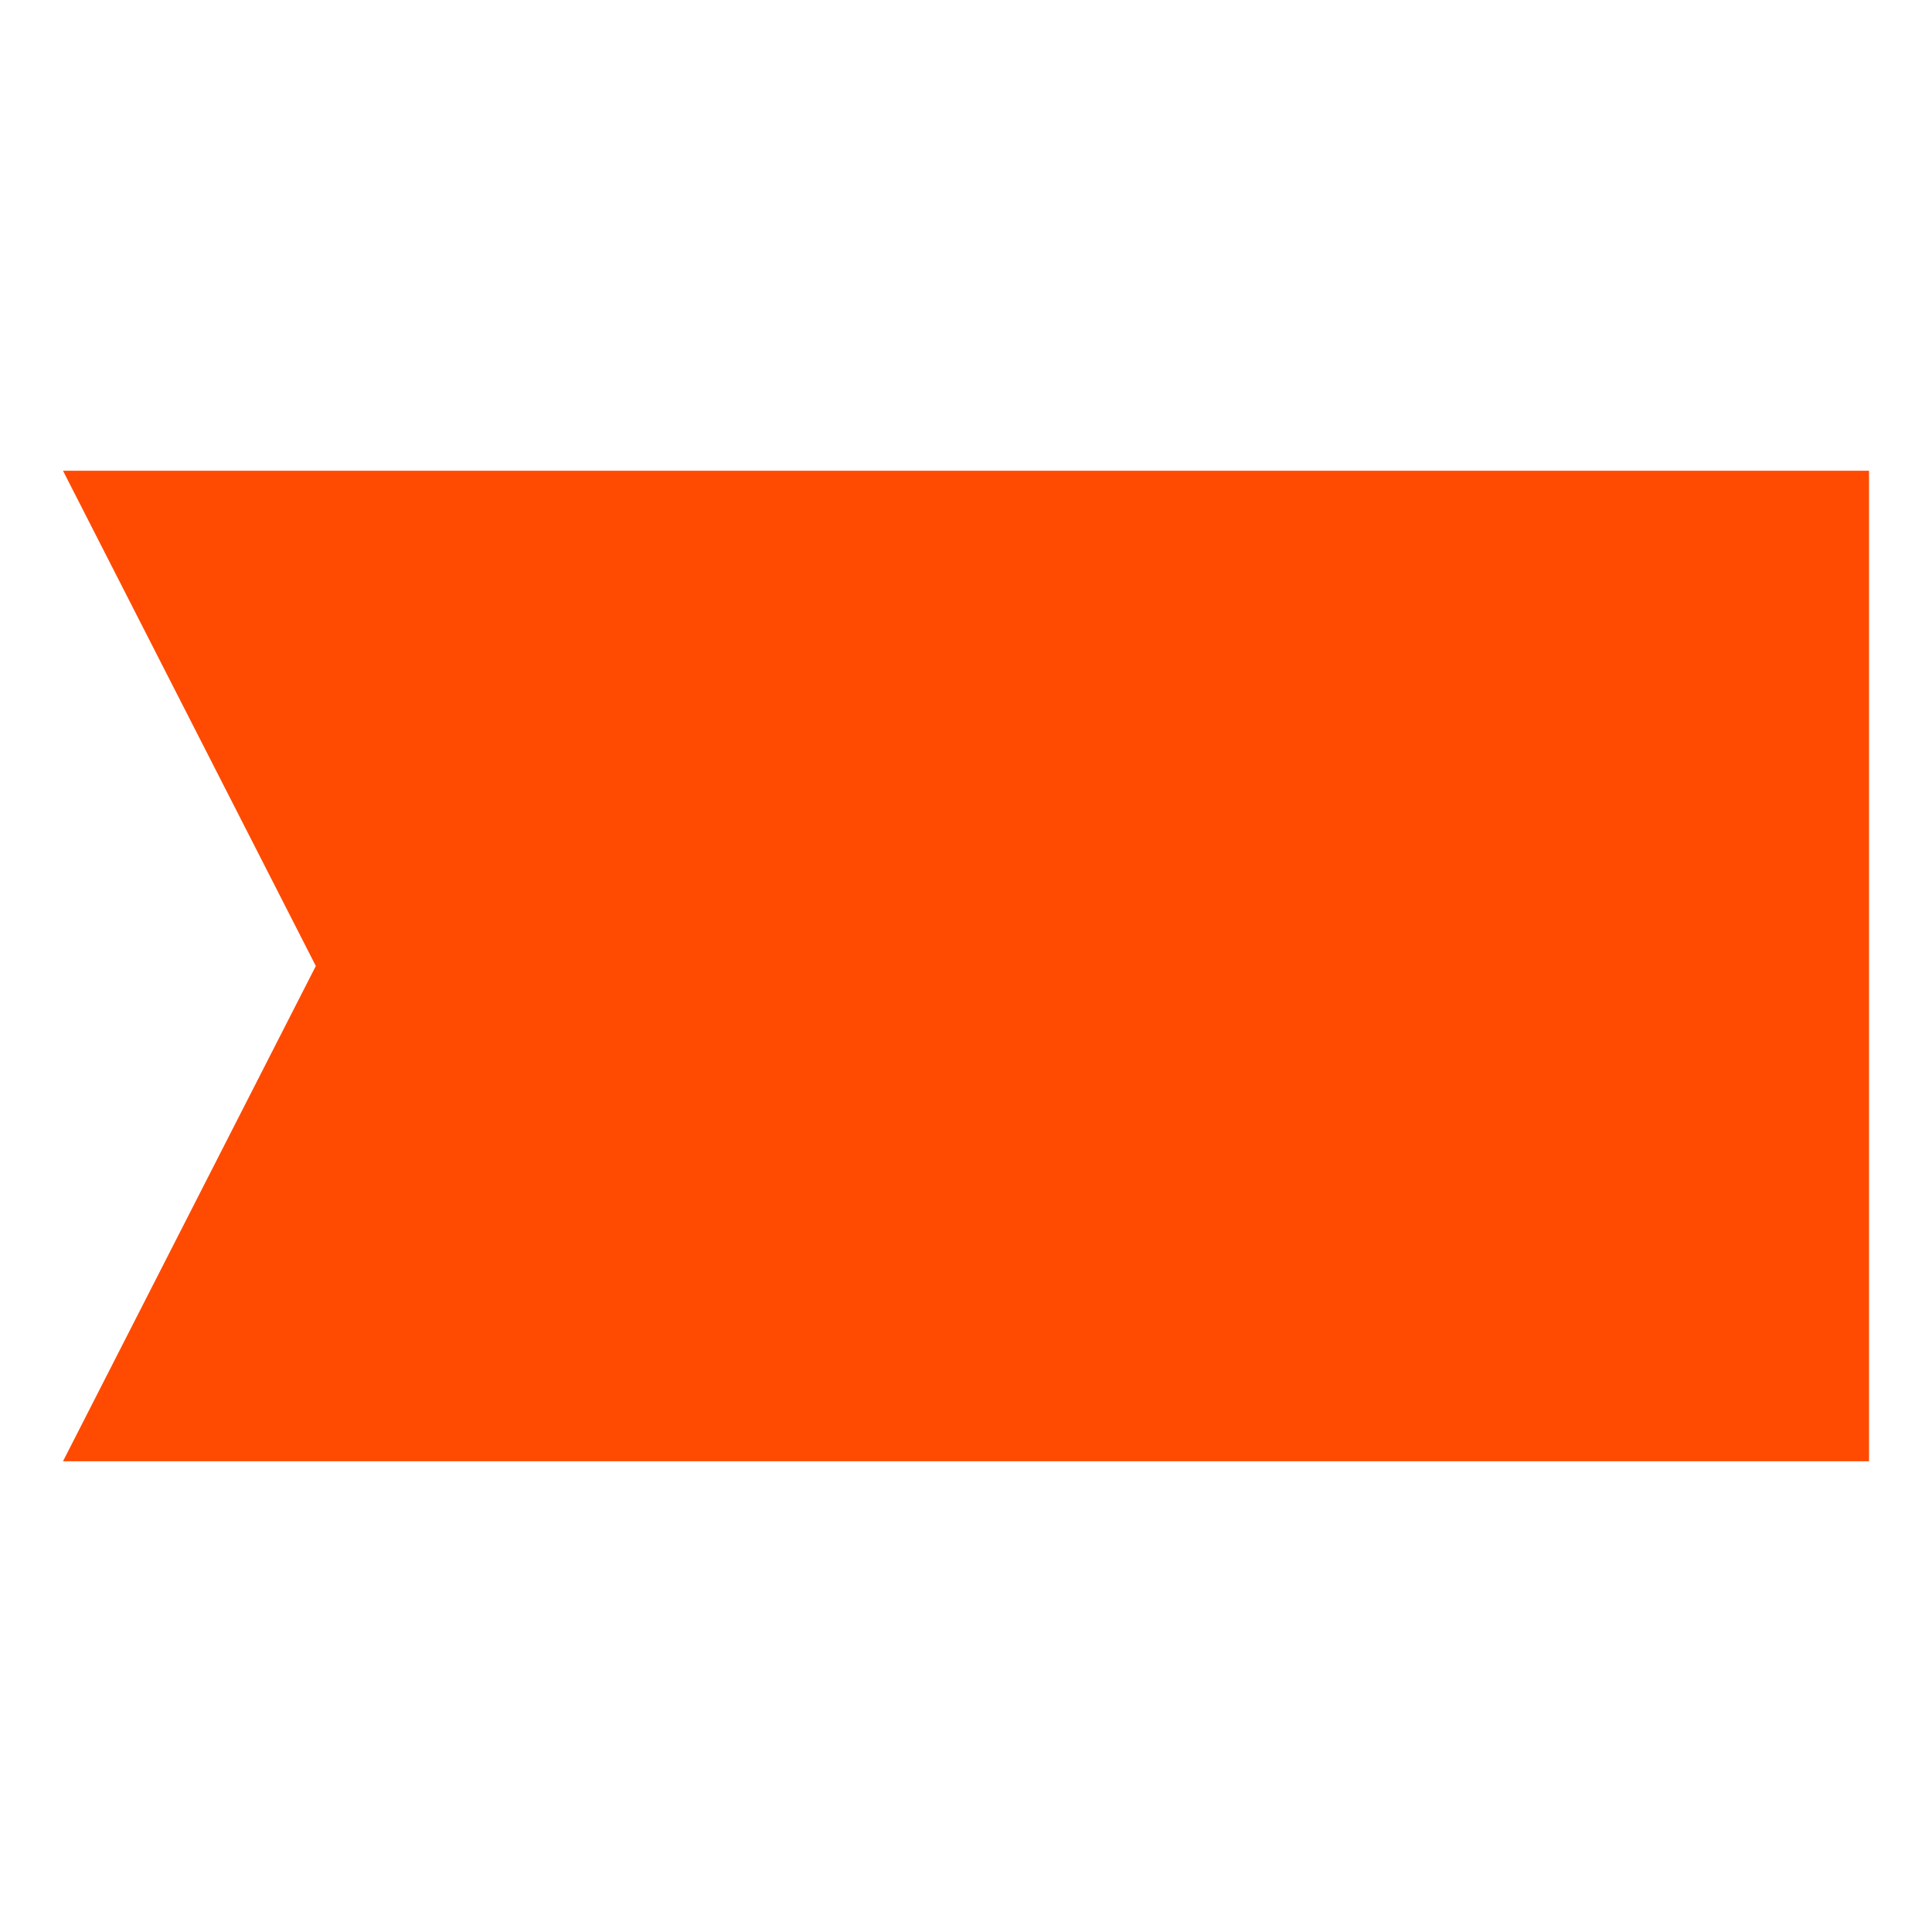
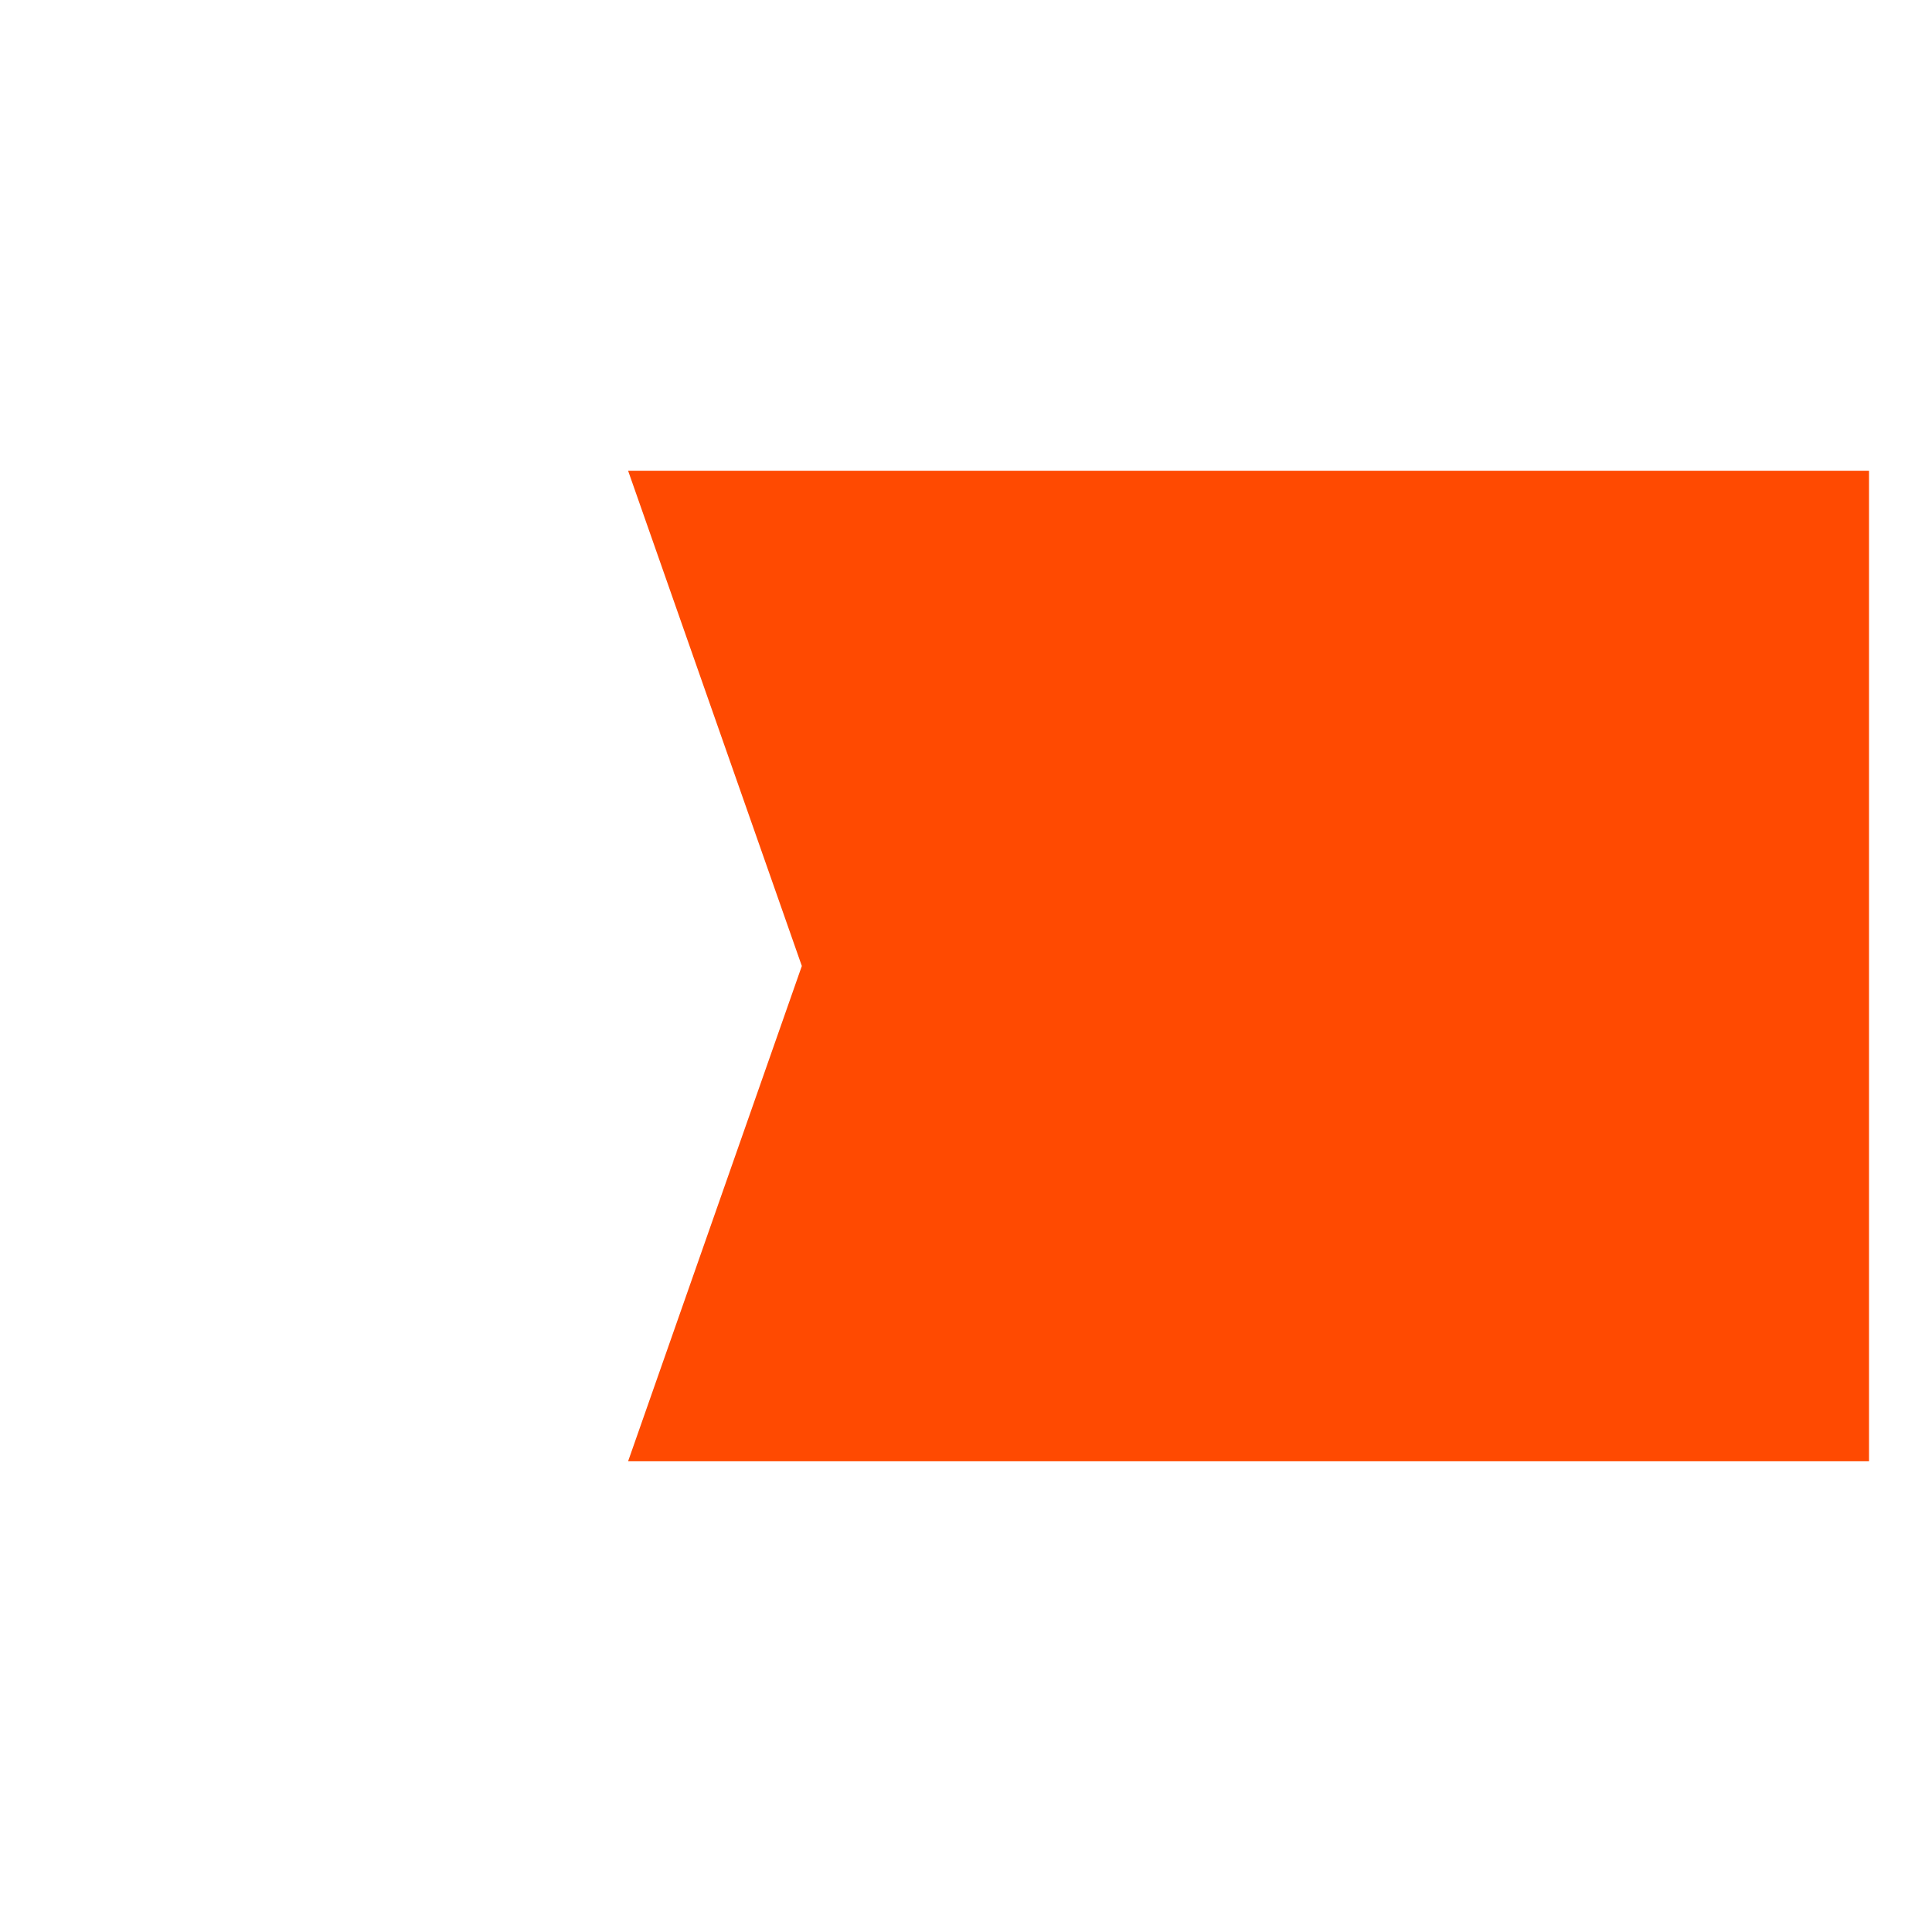
<svg xmlns="http://www.w3.org/2000/svg" version="1.1" id="图层_1" x="0px" y="0px" width="200px" height="200px" viewBox="0 0 200 200" enable-background="new 0 0 200 200" xml:space="preserve">
-   <polygon fill="#FF4A01" points="6.52,48.728 32.695,100 6.52,151.272 193.48,151.272 193.48,48.728 " />
+   <polygon fill="#FF4A01" points="65.02,48.728 83.005,100 65.02,151.272 193.48,151.272 193.48,48.728 " />
</svg>
